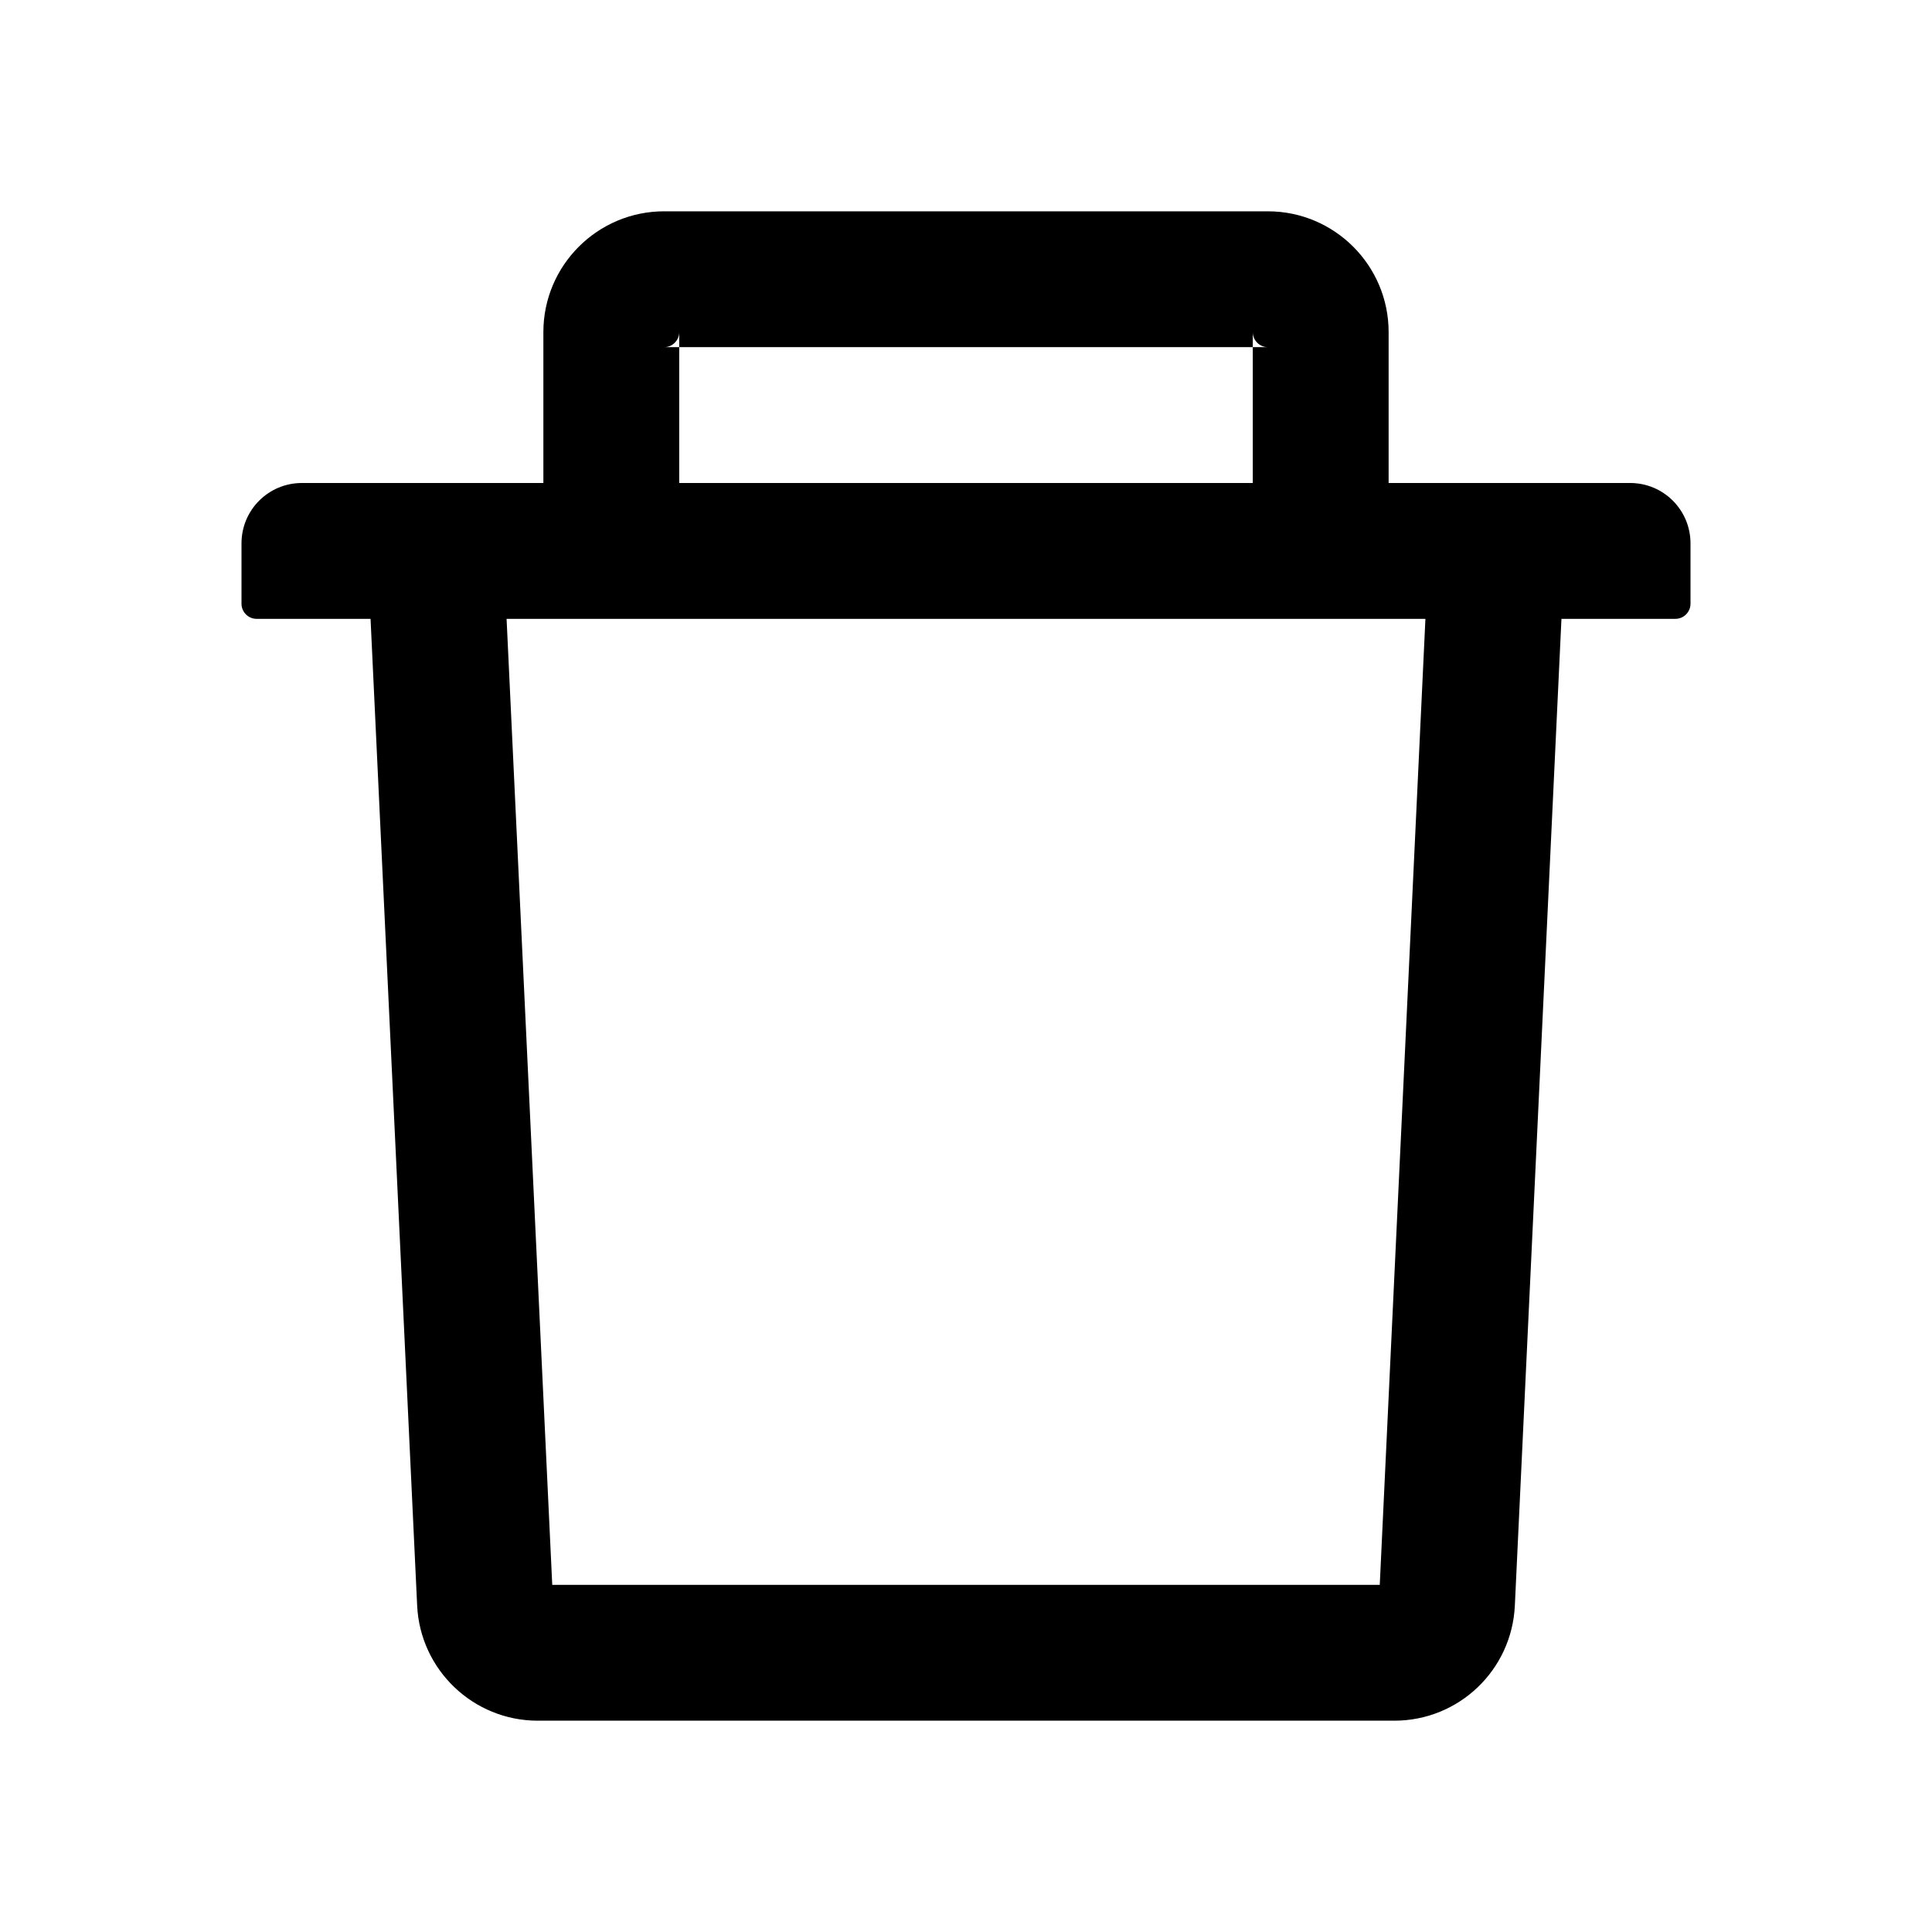
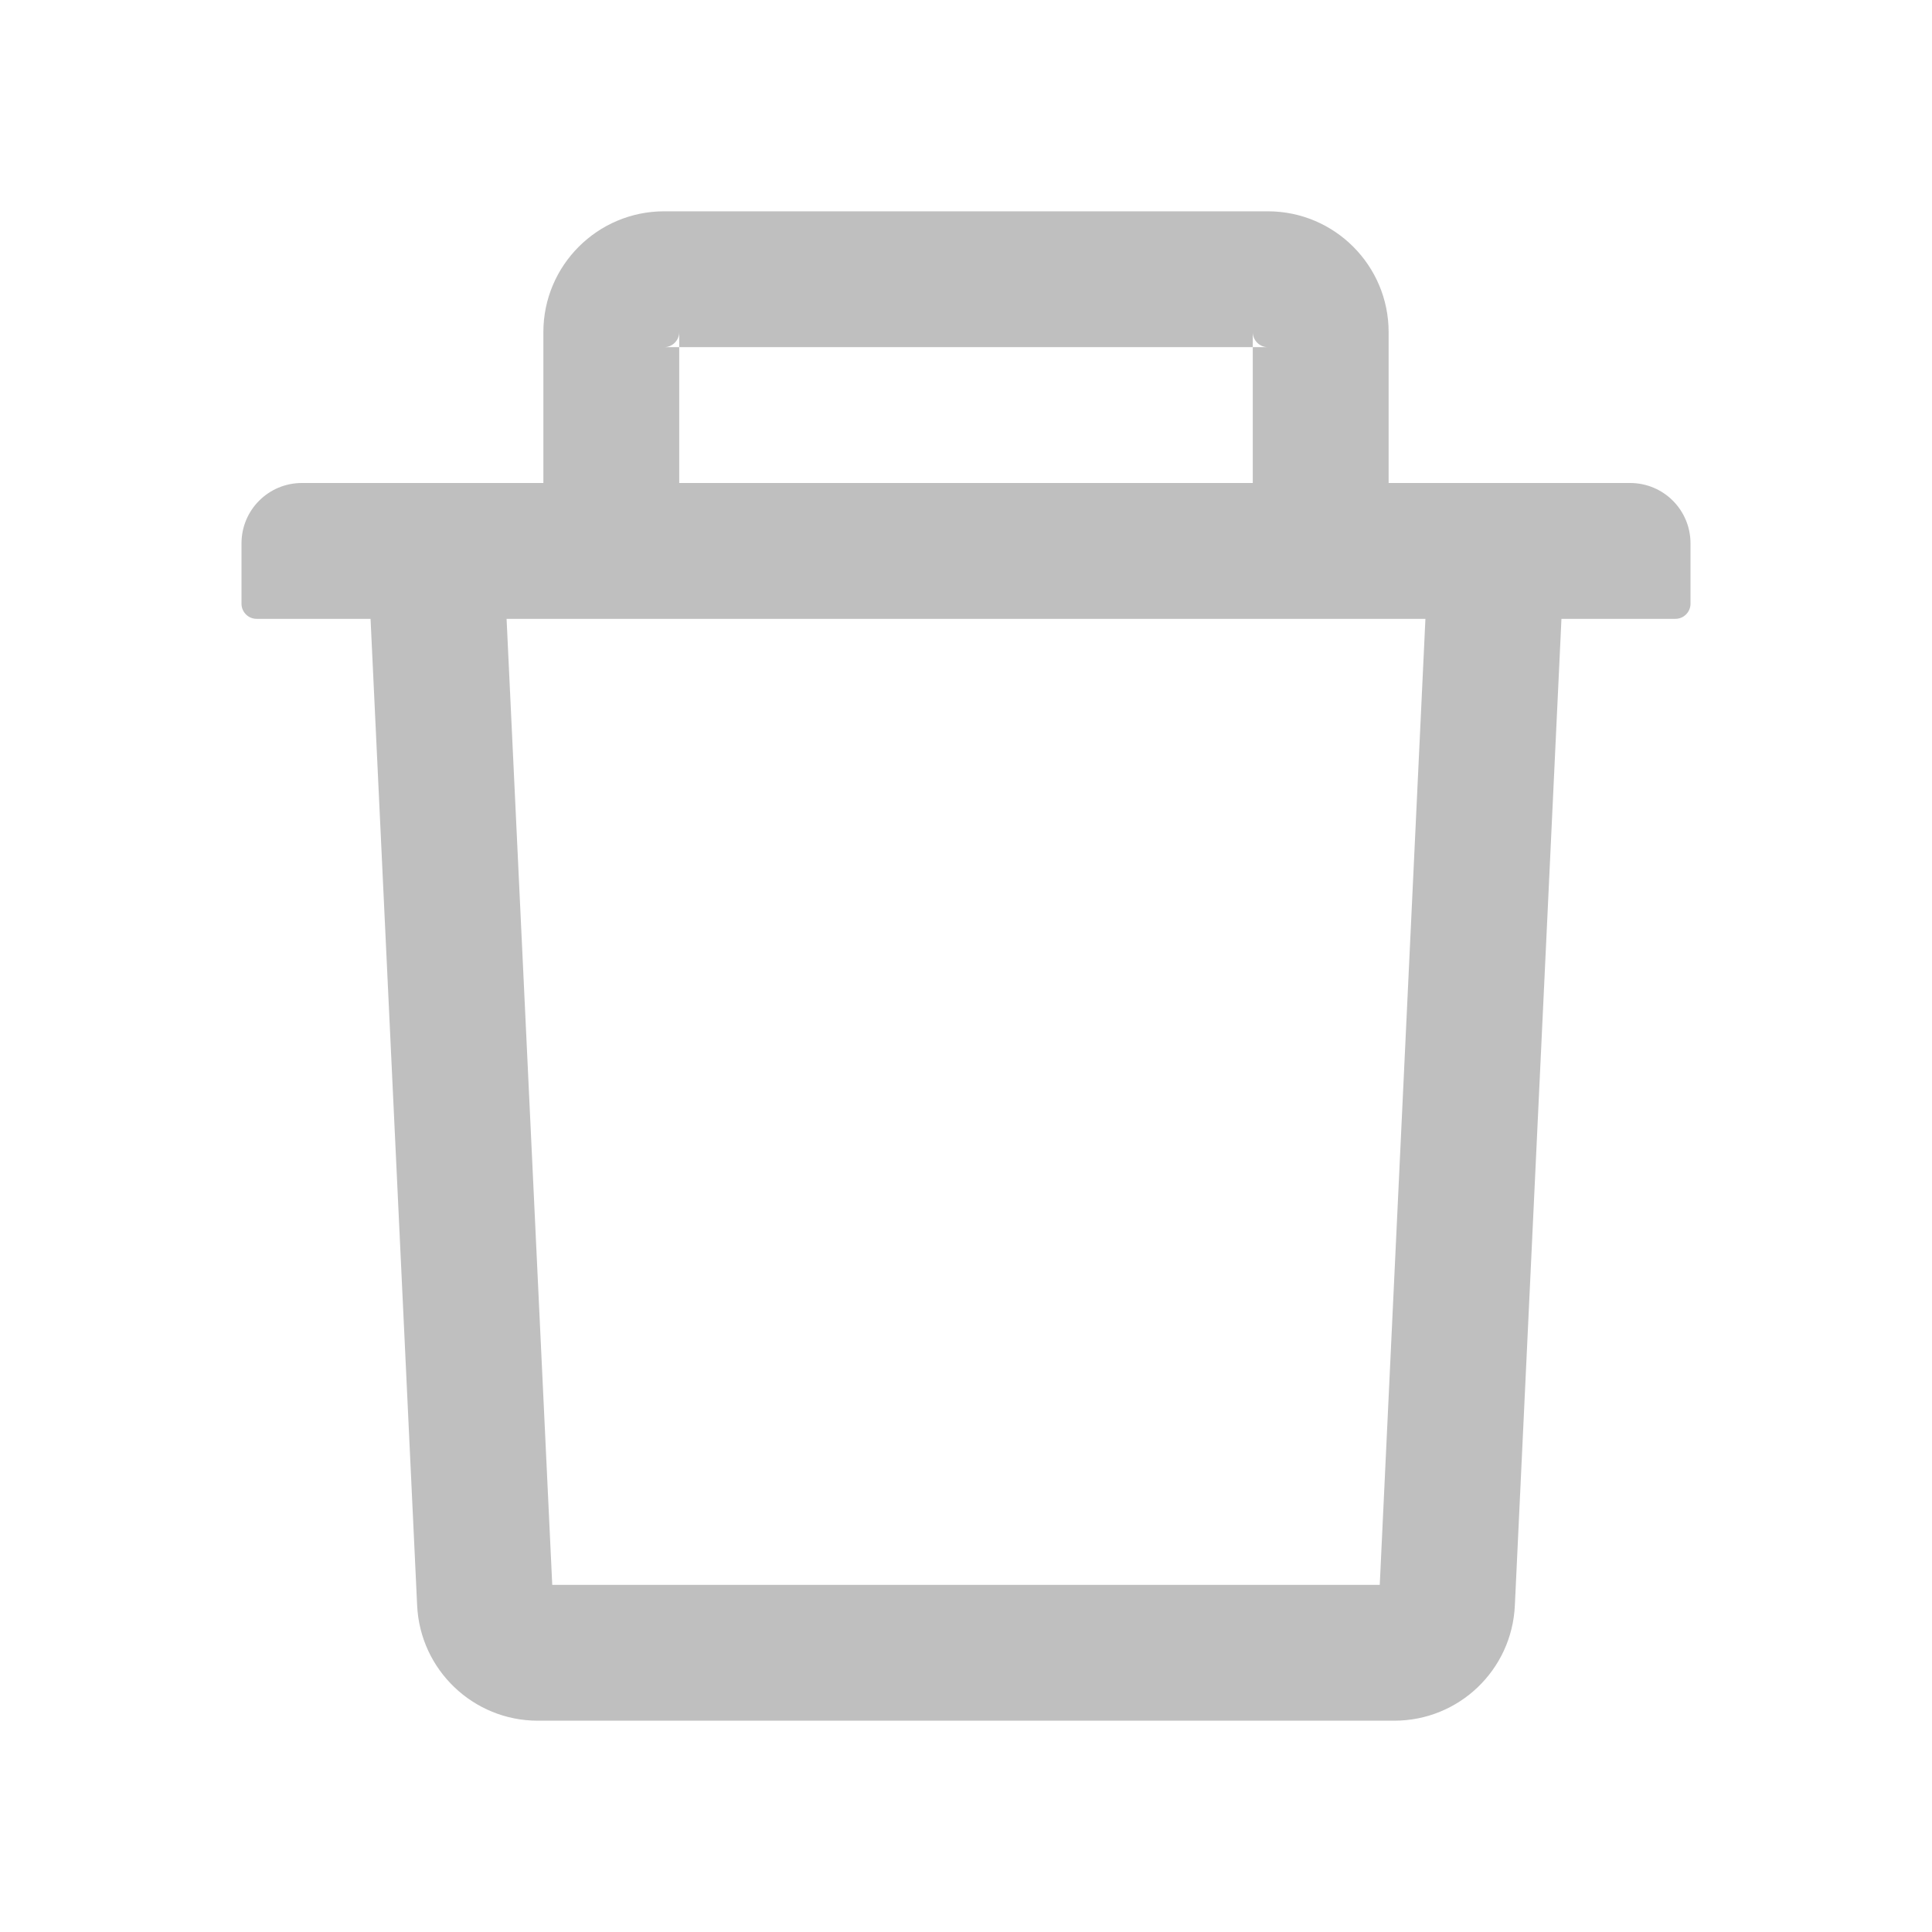
<svg xmlns="http://www.w3.org/2000/svg" viewBox="0 0 1024 1024">
-   <path d="M360 184h-8c4.4 0 8-3.6 8-8v8h304v-8c0 4.4 3.6 8 8 8h-8v72h72v-80c0-35.3-28.7-64-64-64H352c-35.3 0-64 28.7-64 64v80h72v-72zm504 72H160c-17.7 0-32 14.3-32 32v32c0 4.4 3.6 8 8 8h60.4l24.7 523c1.6 34.1 29.8 61 63.9 61h454c34.2 0 62.3-26.8 63.9-61l24.7-523H888c4.4 0 8-3.6 8-8v-32c0-17.7-14.3-32-32-32zM731.3 840H292.7l-24.2-512h487l-24.2 512z" fill="currentColor" />
+   <path d="M360 184h-8c4.4 0 8-3.6 8-8v8h304v-8c0 4.4 3.6 8 8 8h-8v72h72v-80c0-35.3-28.7-64-64-64H352c-35.3 0-64 28.7-64 64v80h72v-72zm504 72H160c-17.7 0-32 14.3-32 32v32c0 4.4 3.6 8 8 8h60.4l24.7 523c1.6 34.1 29.8 61 63.9 61h454c34.2 0 62.3-26.8 63.9-61l24.7-523H888c4.4 0 8-3.6 8-8v-32c0-17.7-14.3-32-32-32zM731.3 840H292.7l-24.2-512h487l-24.2 512z" fill="#bfbfbf" />
</svg>
